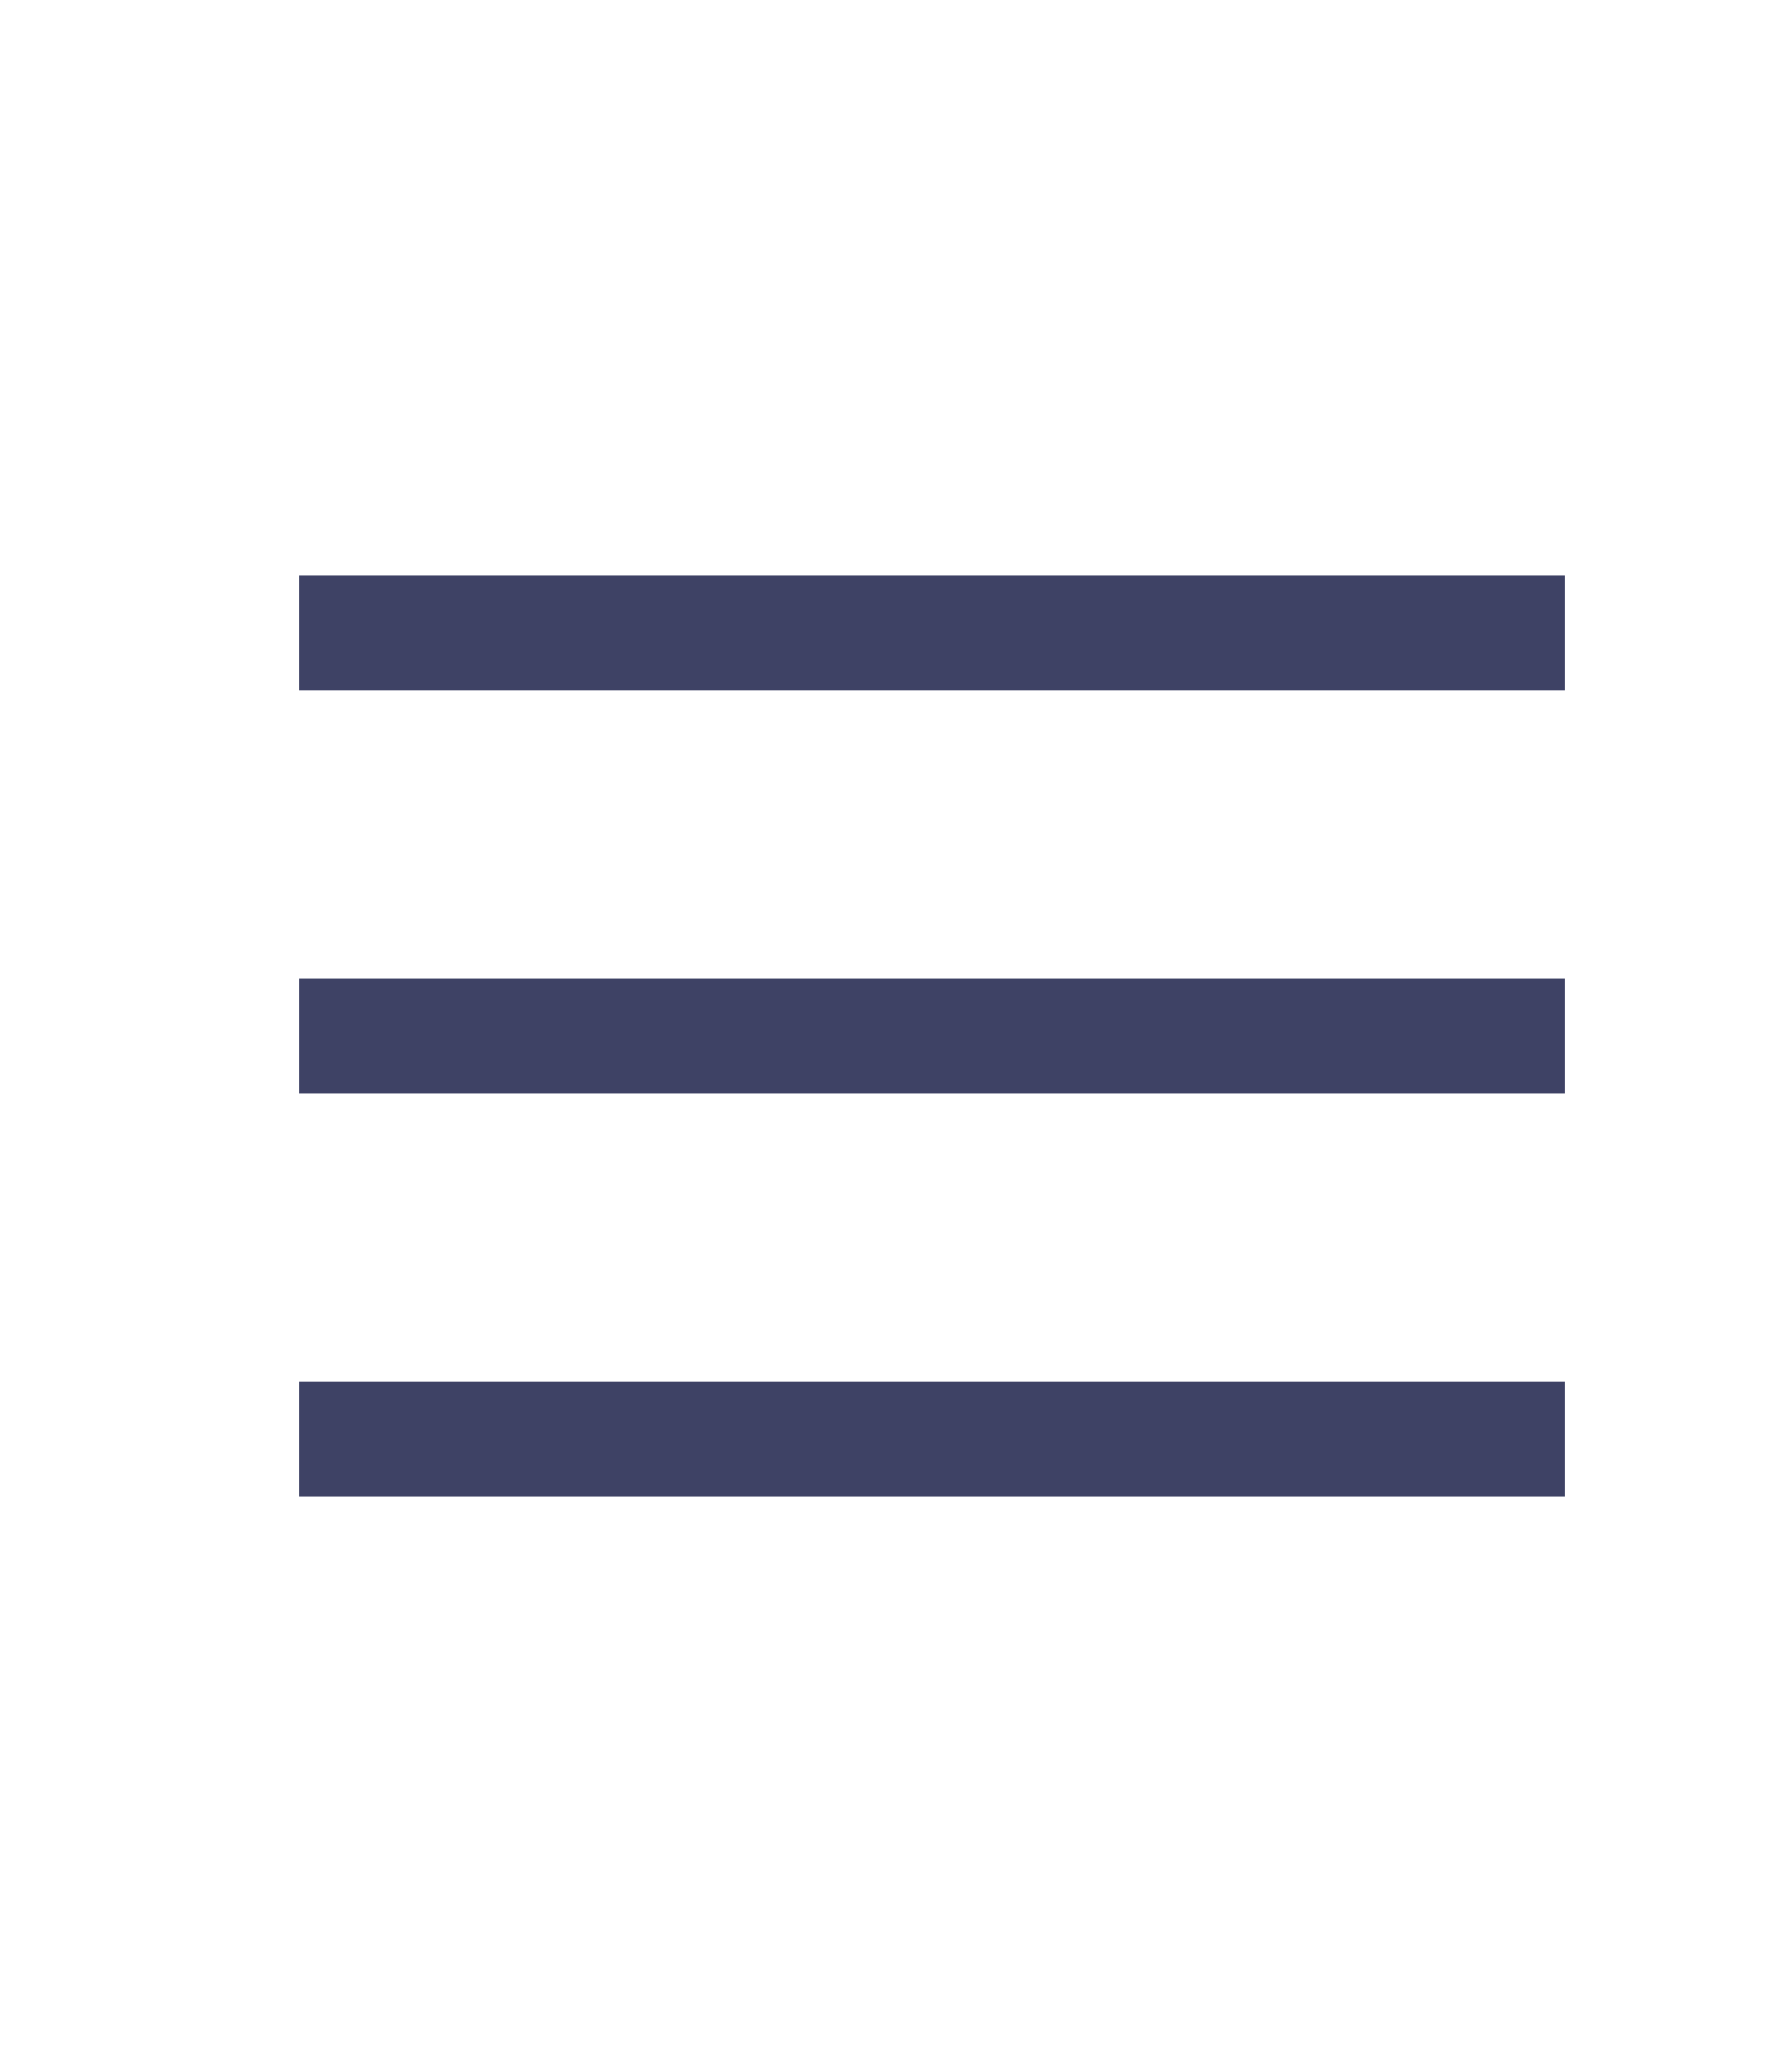
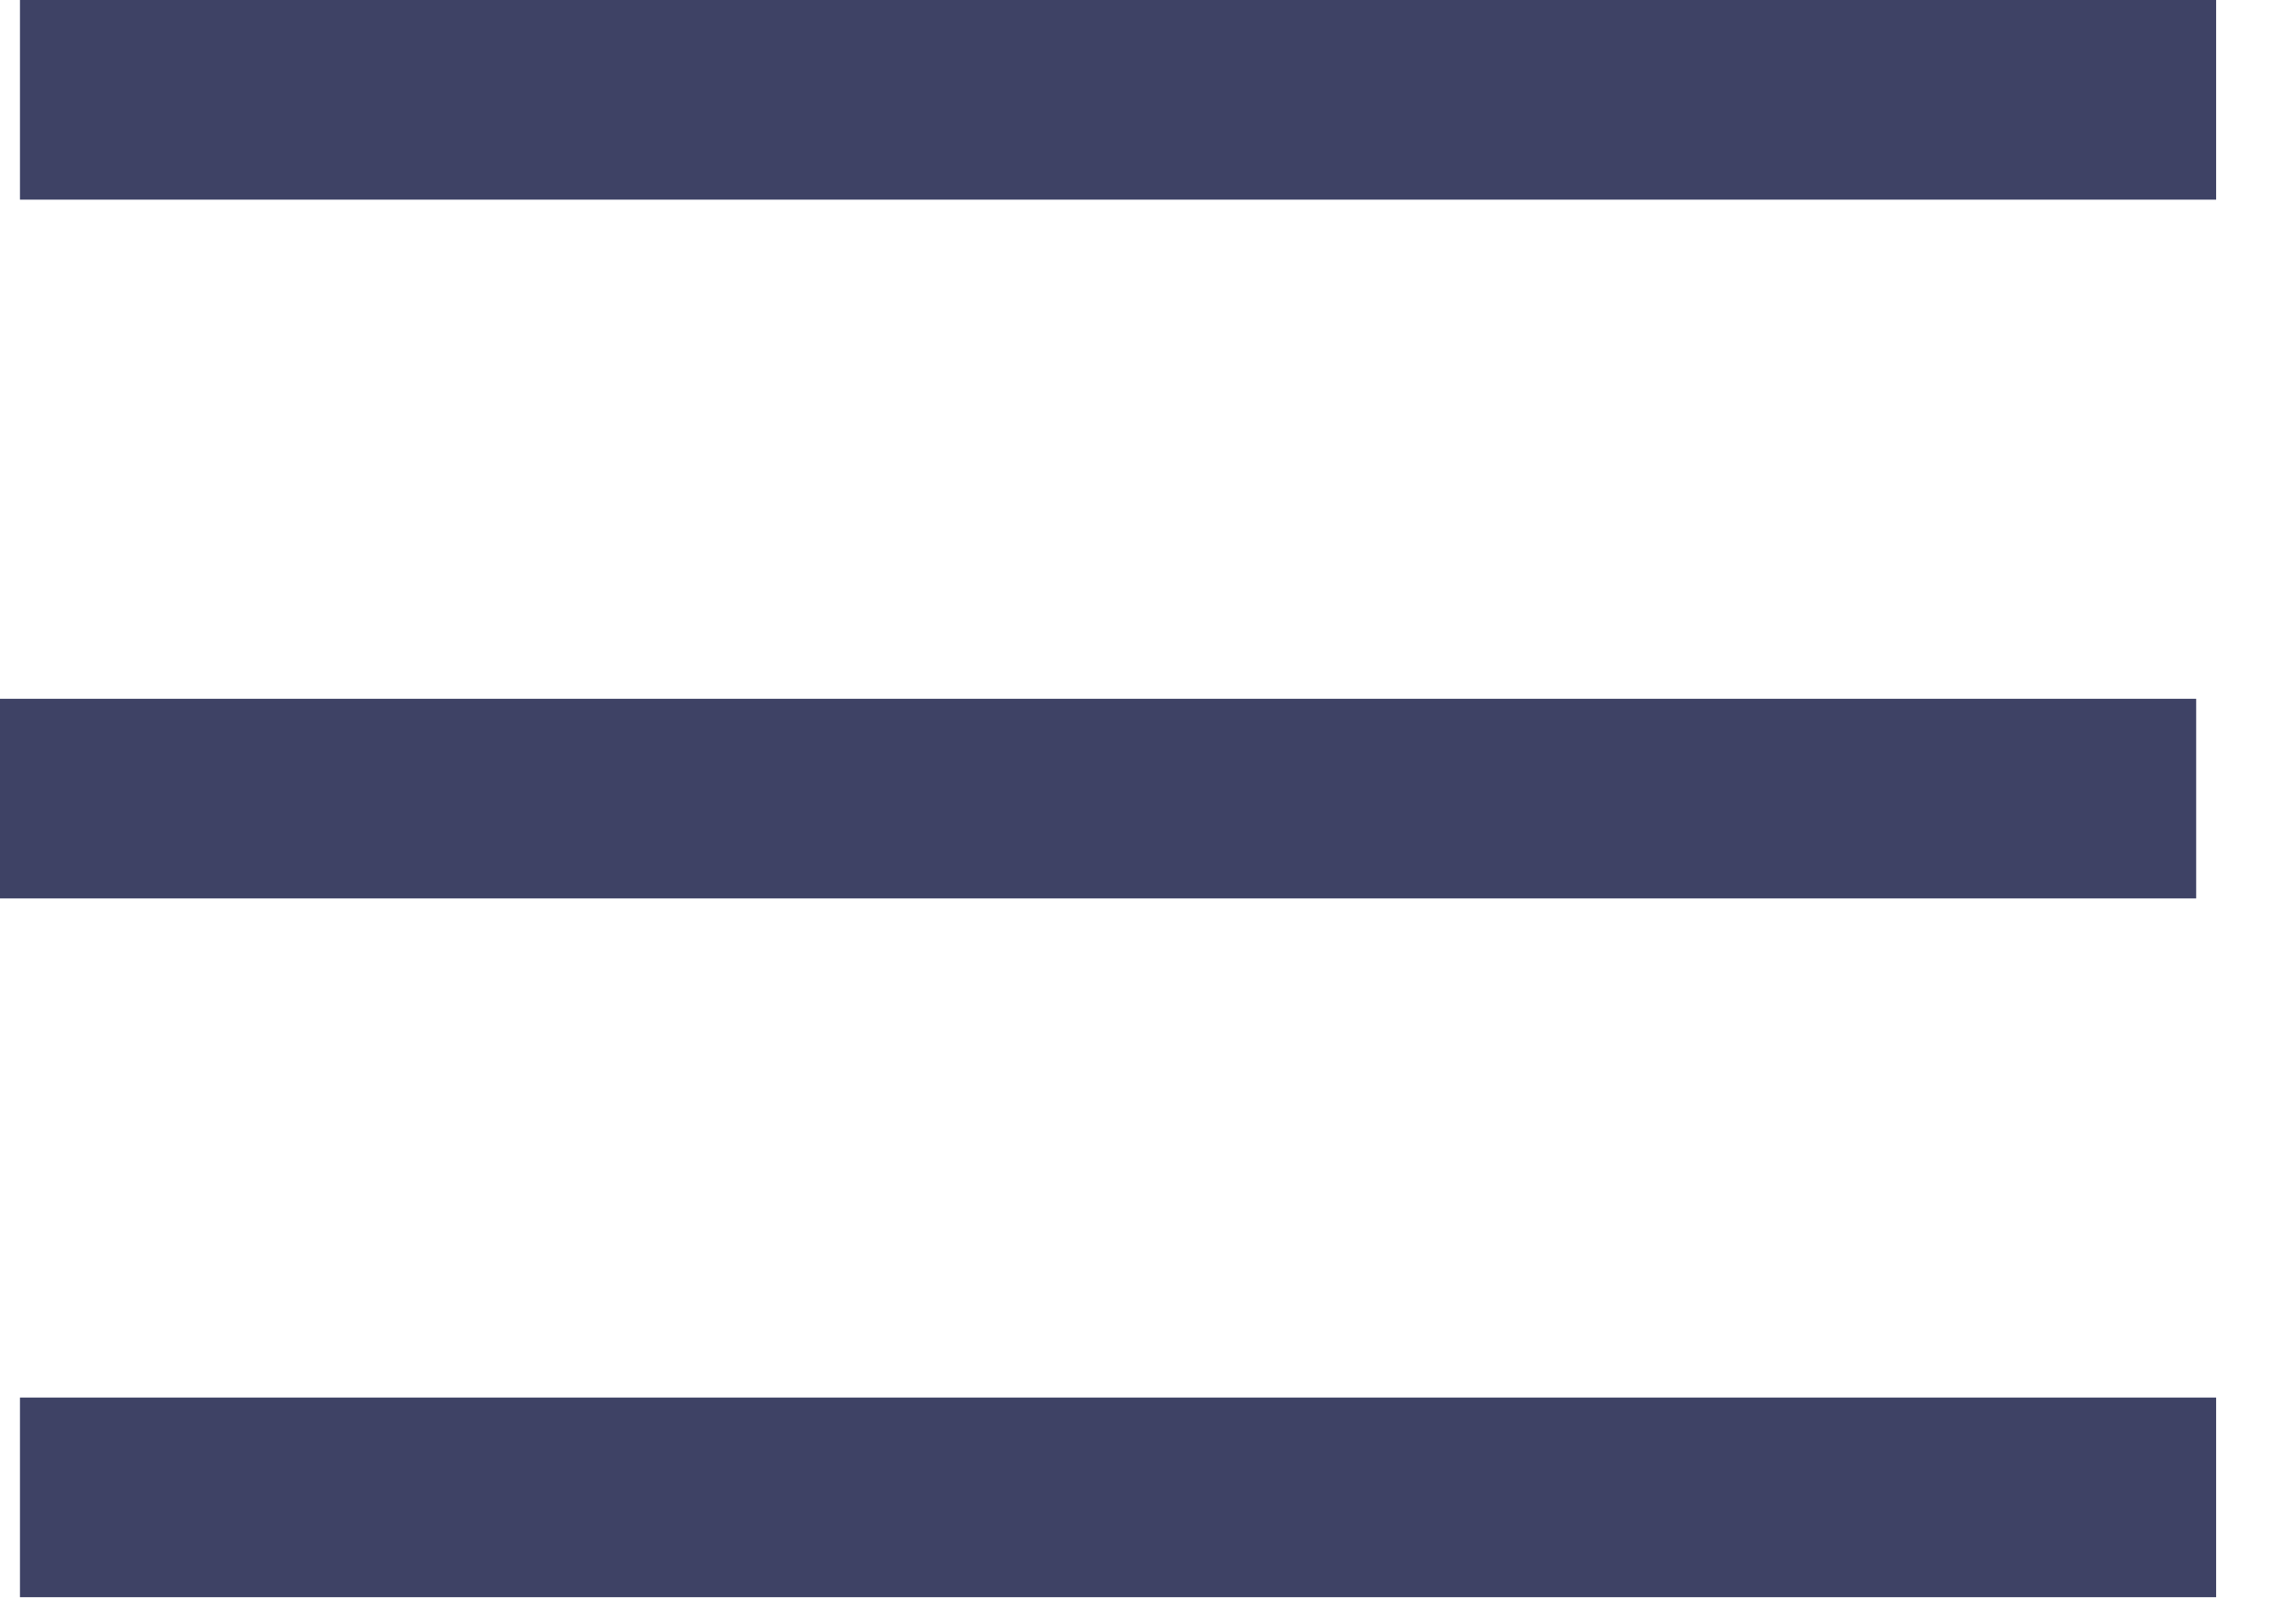
- <svg xmlns="http://www.w3.org/2000/svg" width="31" height="36" viewBox="0 0 31 36" fill="none">
-   <rect width="22" height="2" transform="translate(5.20007 17)" fill="#3E4265" />
-   <rect x="5.2" y="10" width="22" height="2" fill="#3E4265" />
-   <rect x="5.2" y="24" width="22" height="2" fill="#3E4265" />
+ <svg xmlns="http://www.w3.org/2000/svg" width="23" height="16" viewBox="0 0 23 16" fill="none">
+   <rect x="0.2" width="22" height="2" fill="#3E4265" />
+   <rect x="0.2" y="14" width="22" height="2" fill="#3E4265" />
+   <rect y="7" width="22" height="2" fill="#3E4265" />
</svg>
